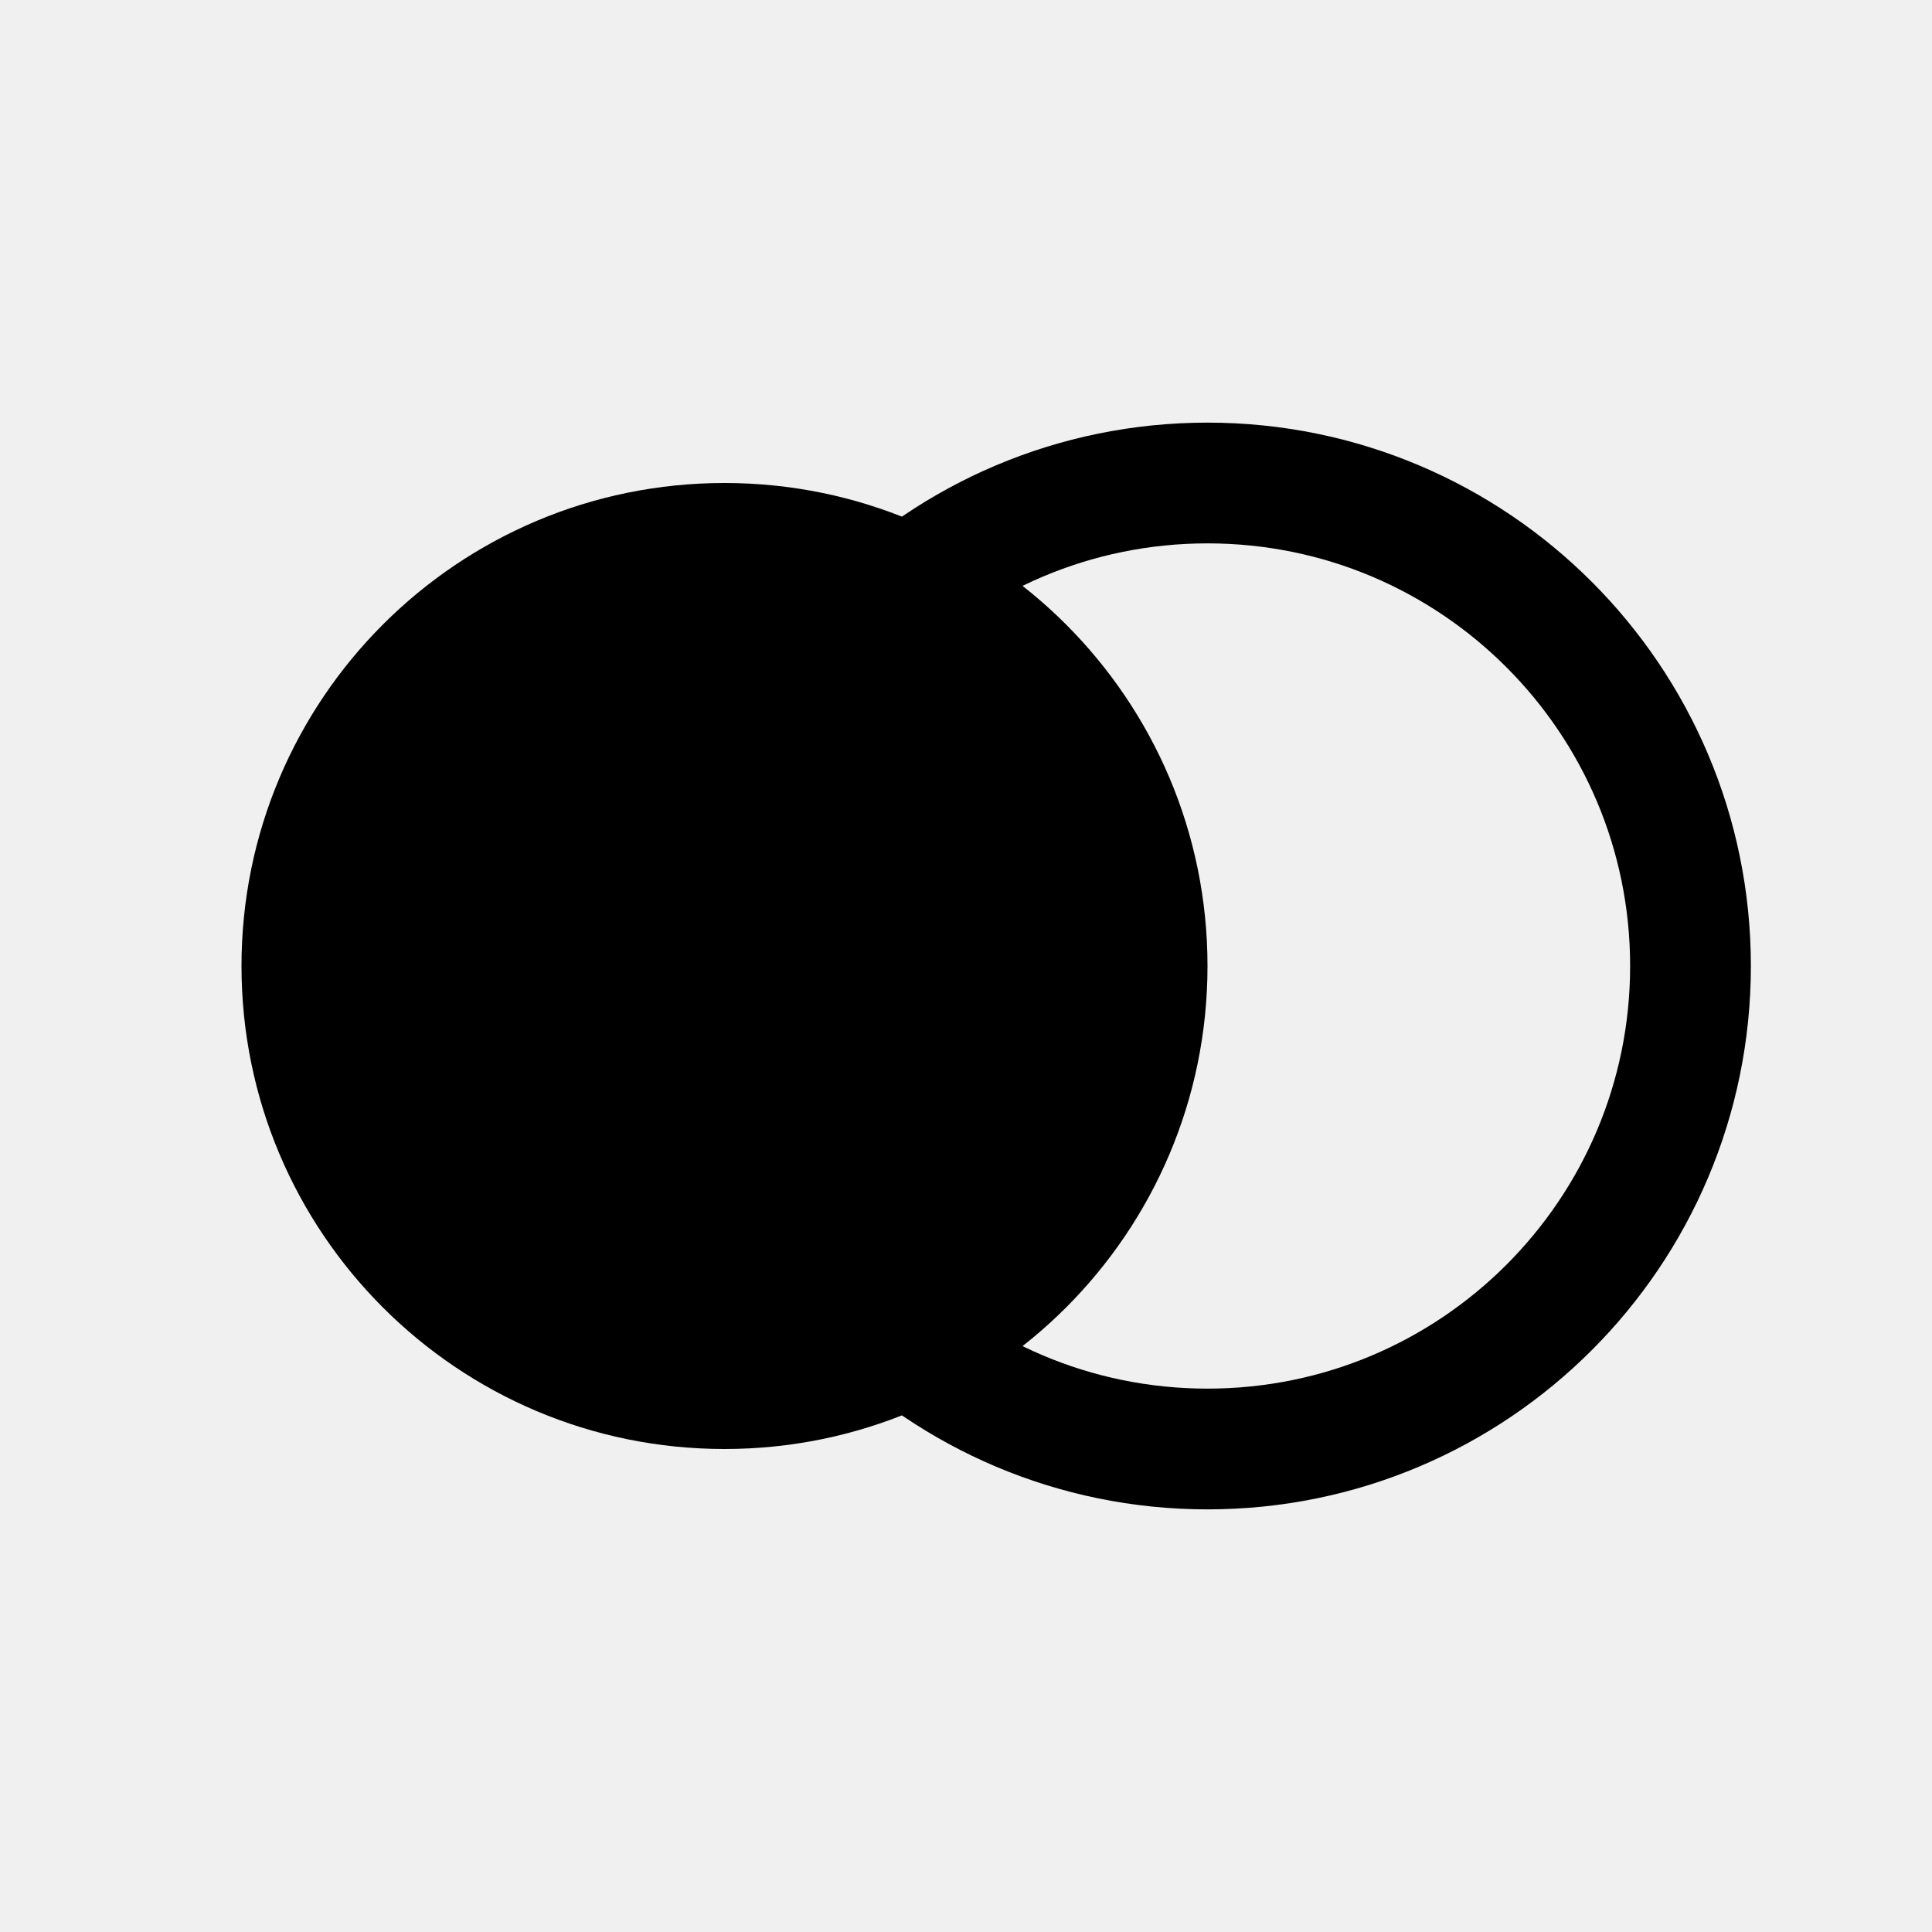
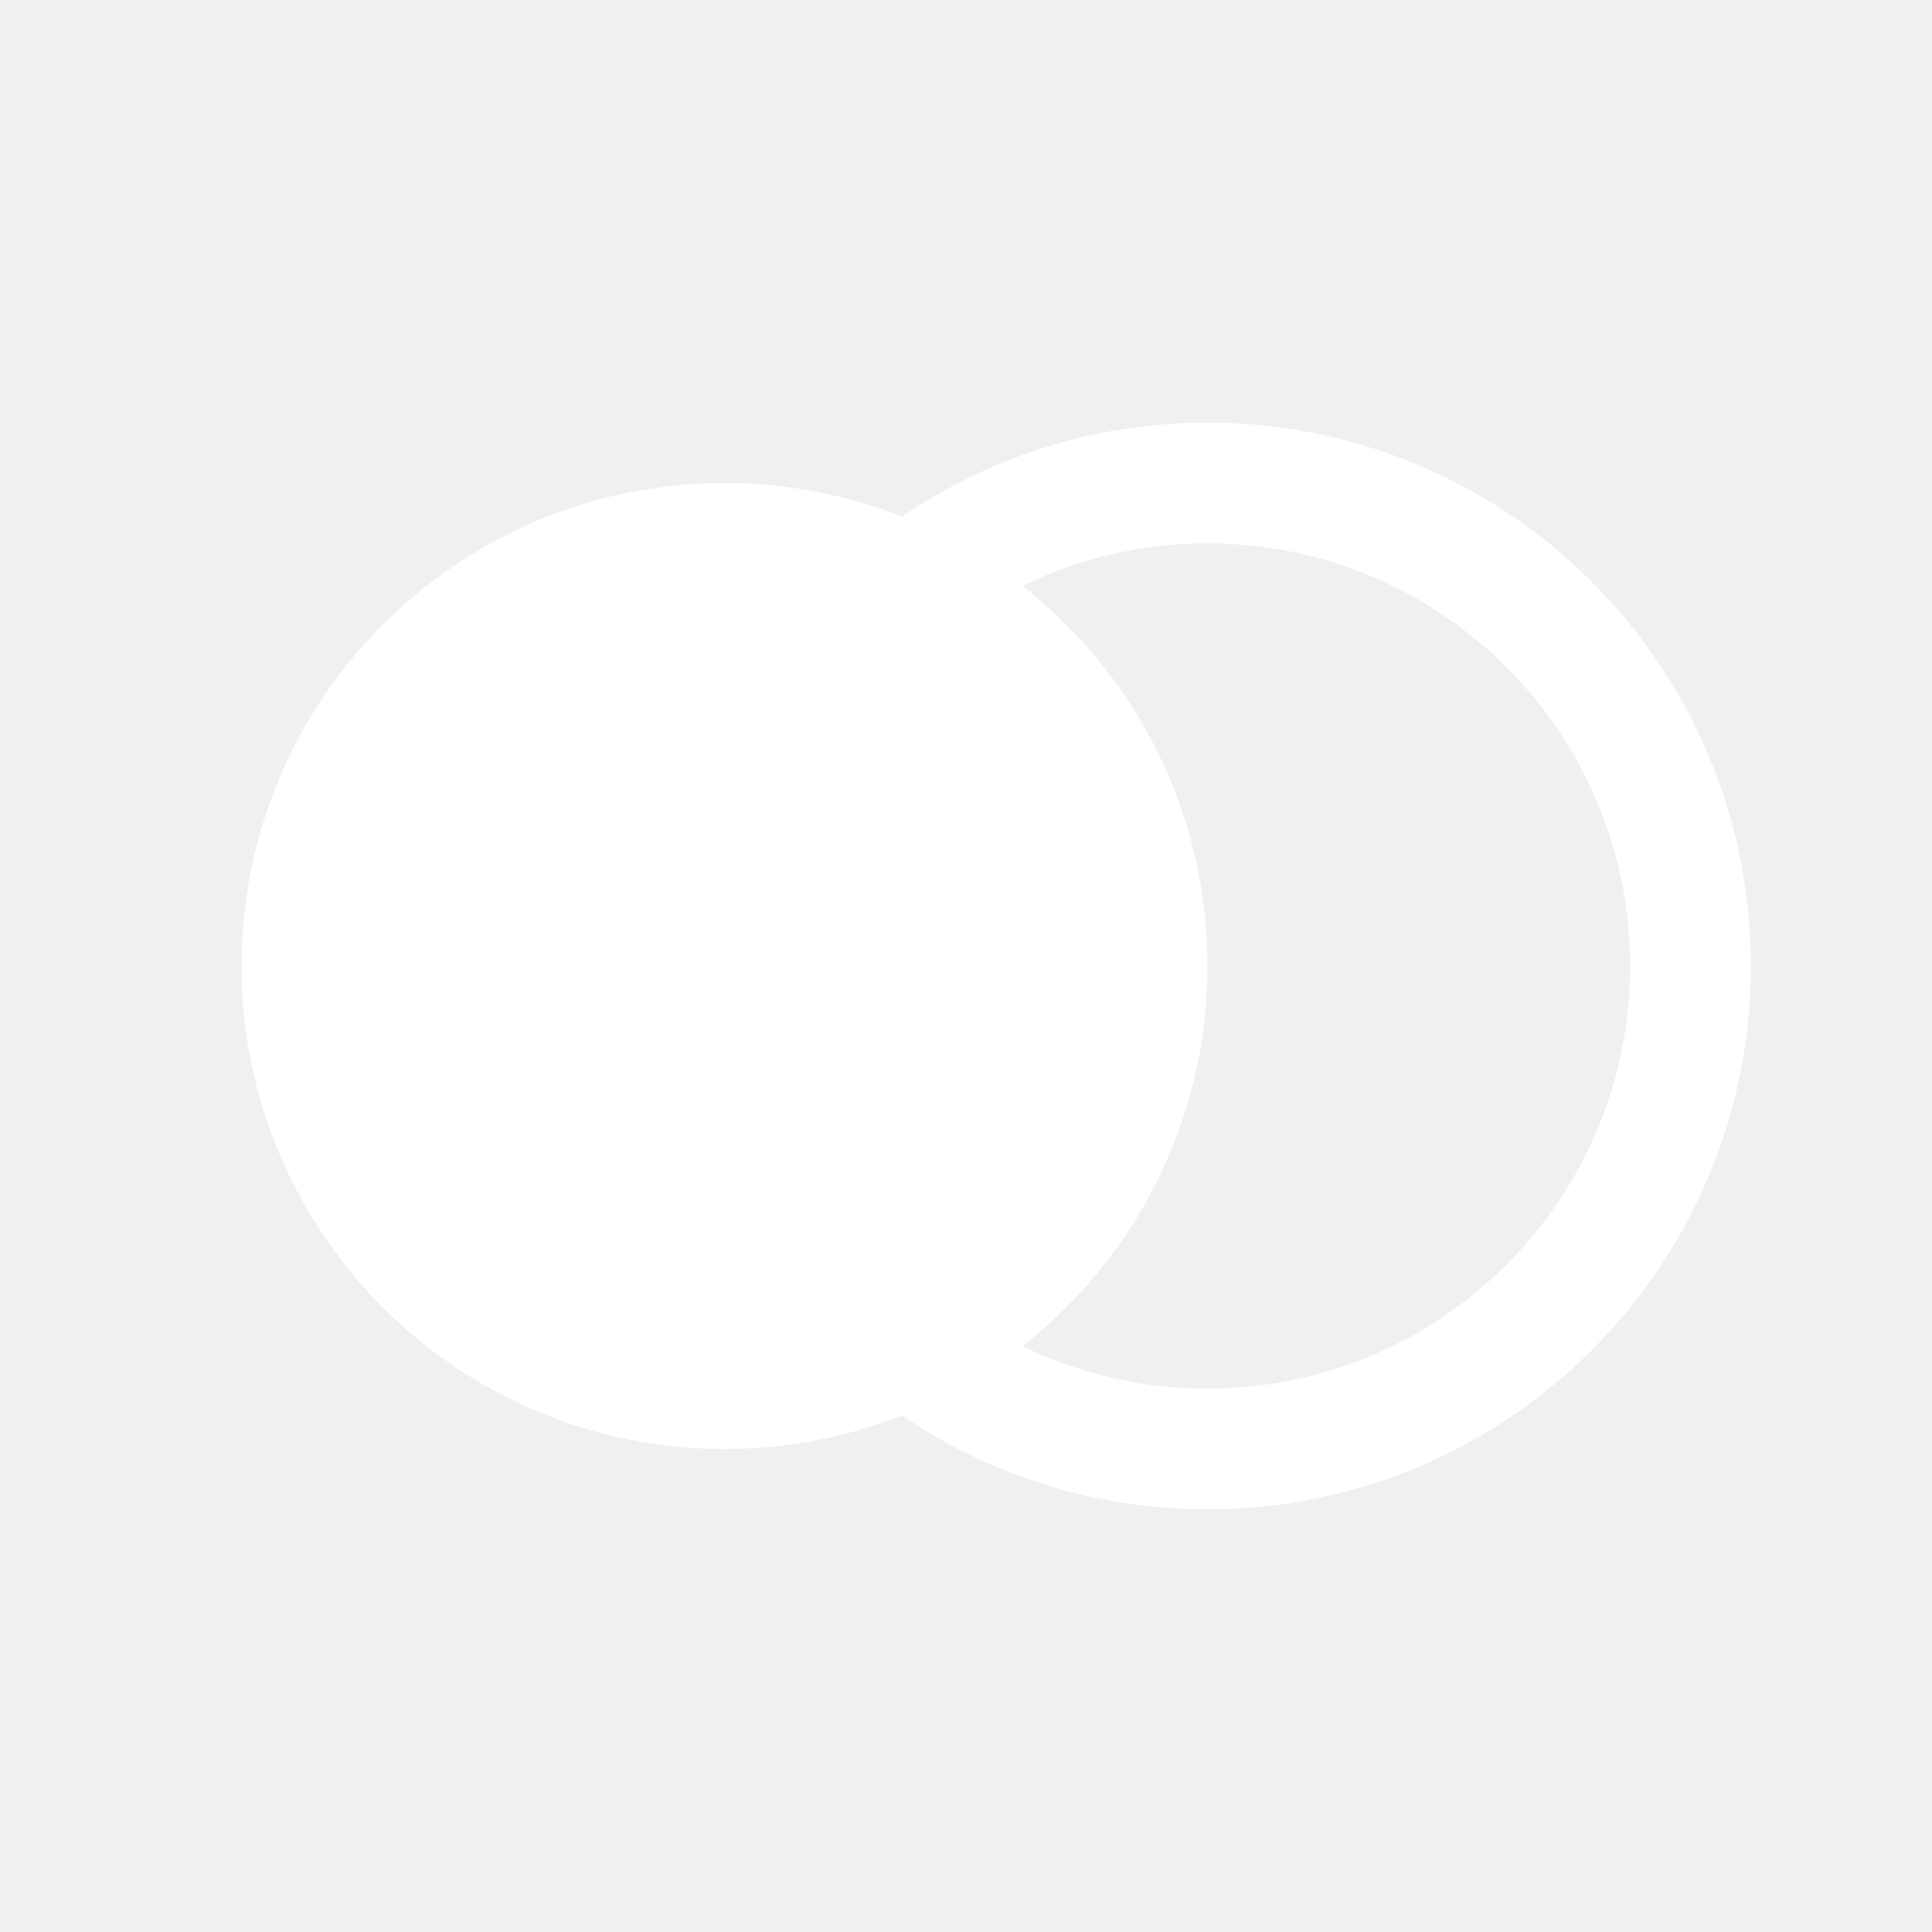
<svg xmlns="http://www.w3.org/2000/svg" viewBox="0 0 24 24">
-   <circle cx="9" cy="12" r="6" fill="currentColor" stroke="none" />
-   <circle cx="15" cy="12" r="6" fill="none" stroke="currentColor" stroke-width="1.5" />
+   <circle cx="9" cy="12" r="6" fill="#ffffff" stroke="none" />
+   <circle cx="15" cy="12" r="6" fill="none" stroke="#ffffff" stroke-width="1.5" />
</svg>
